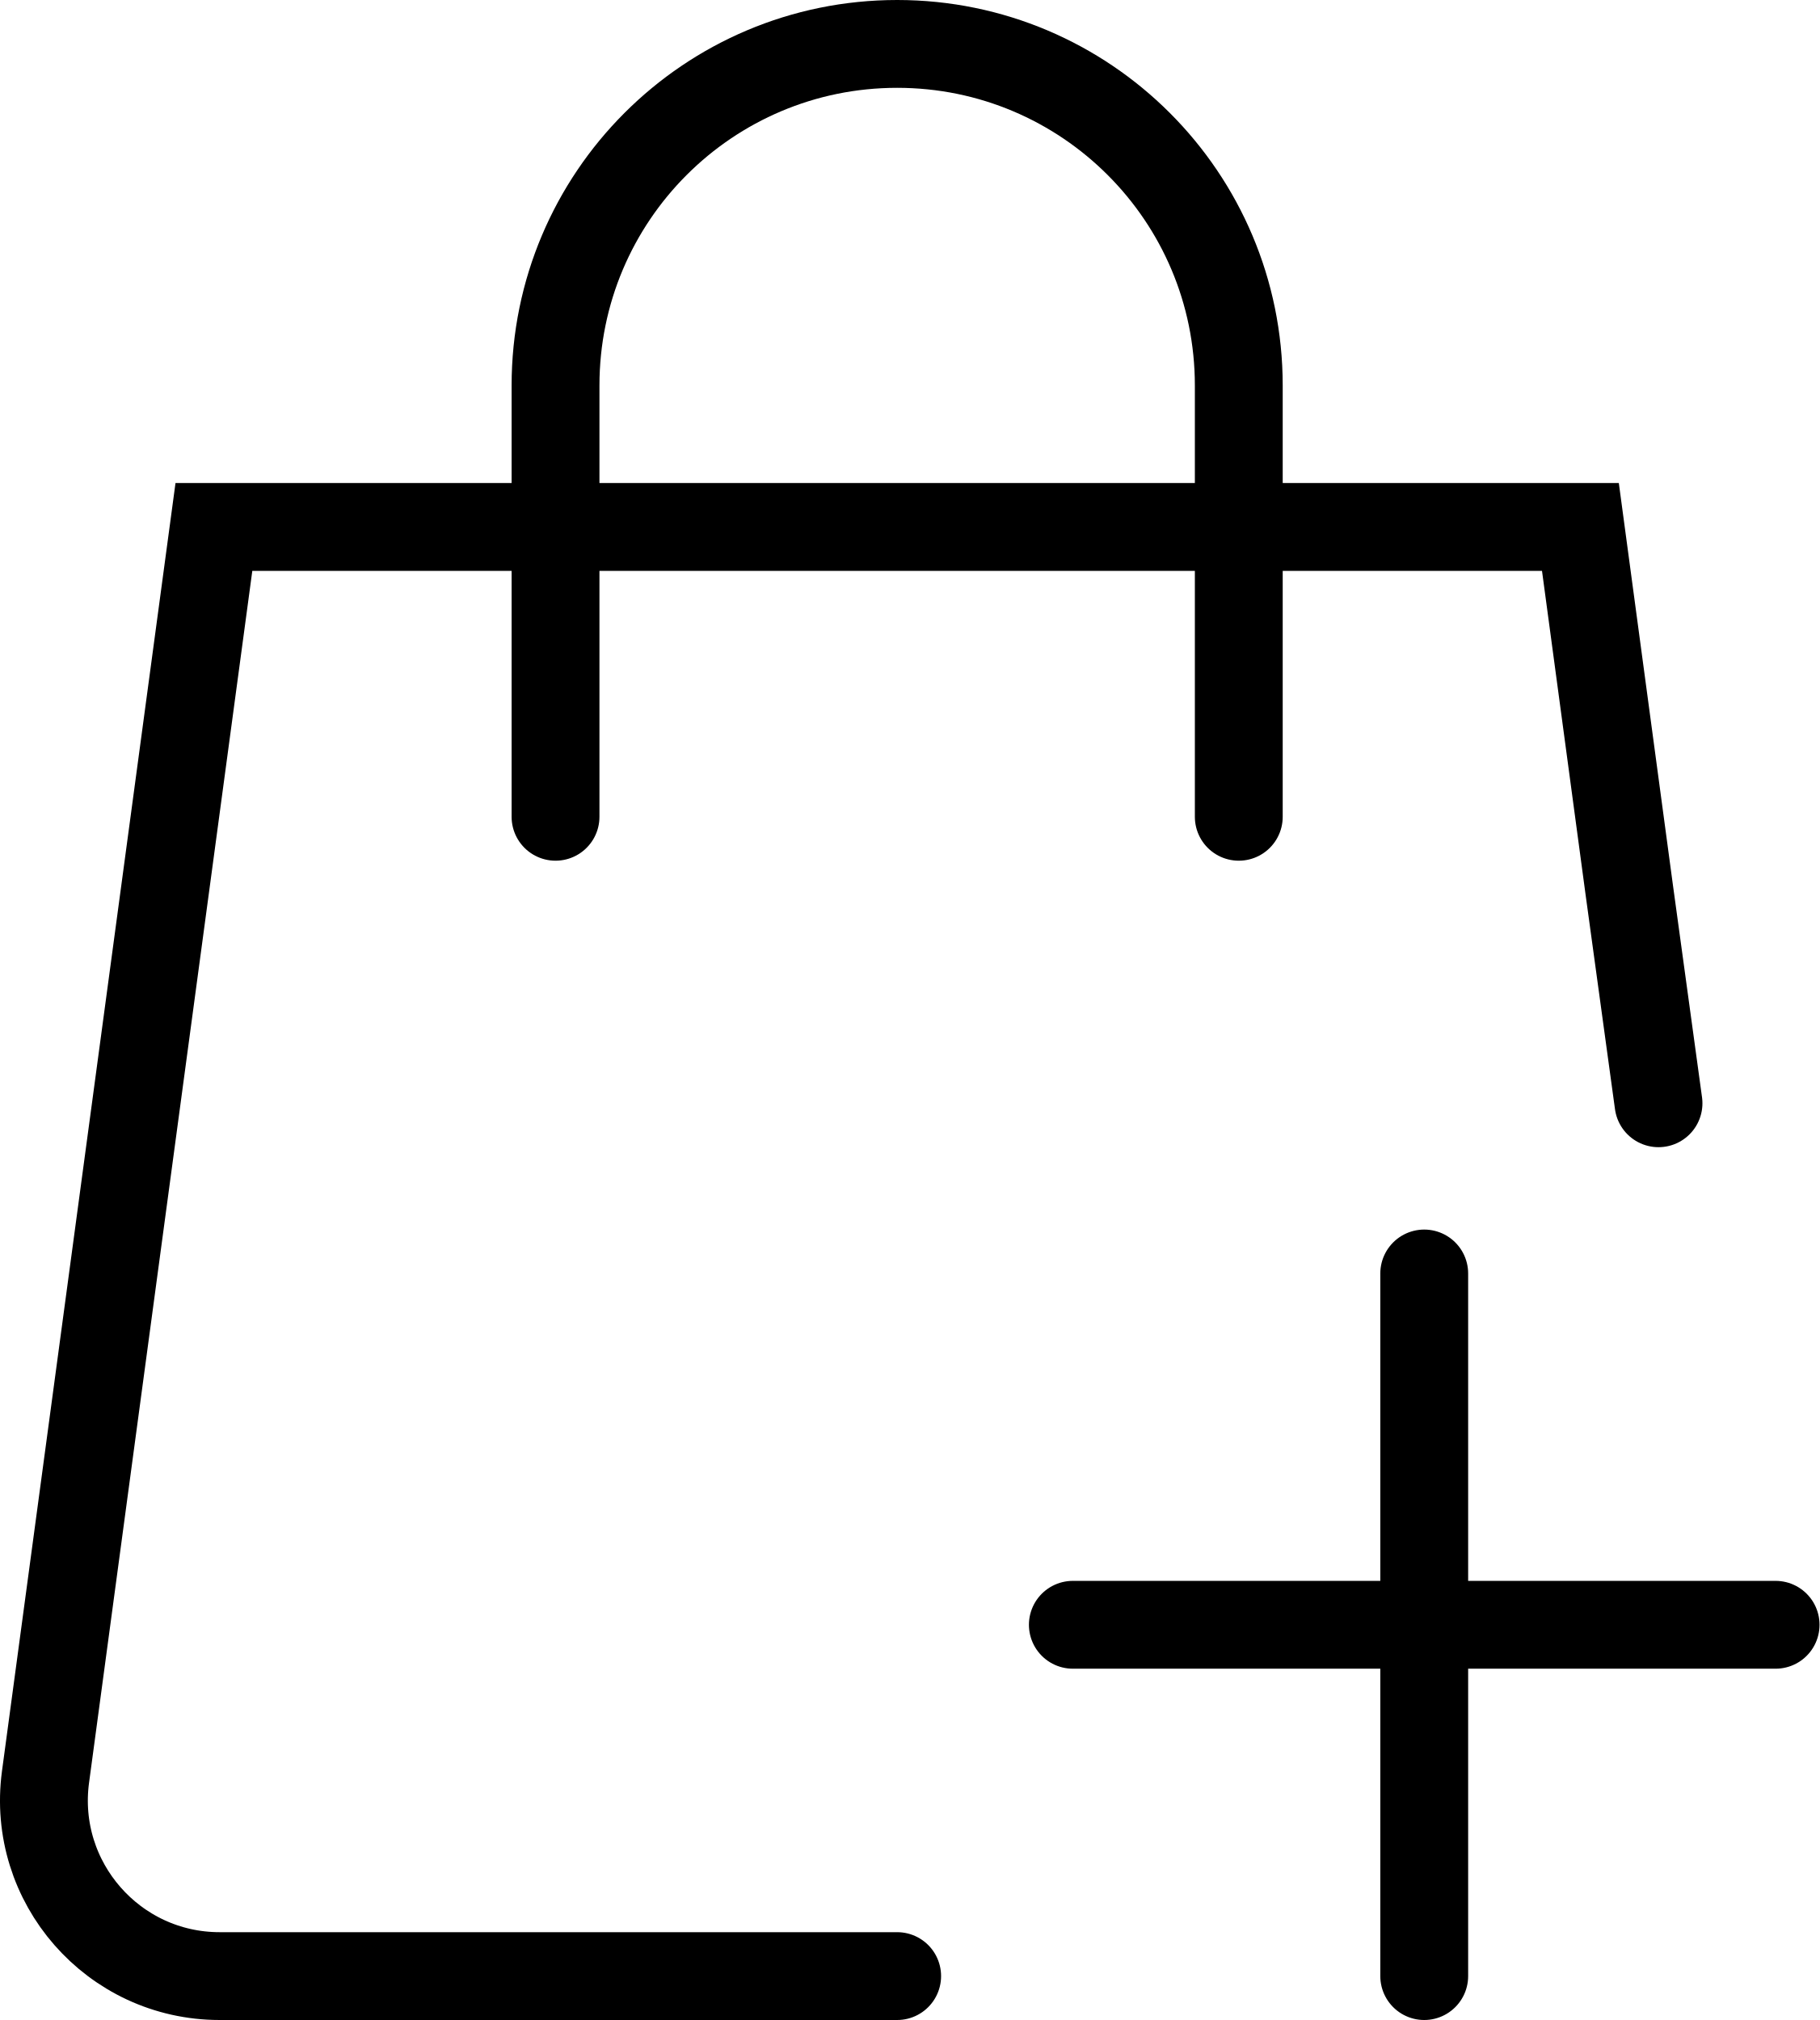
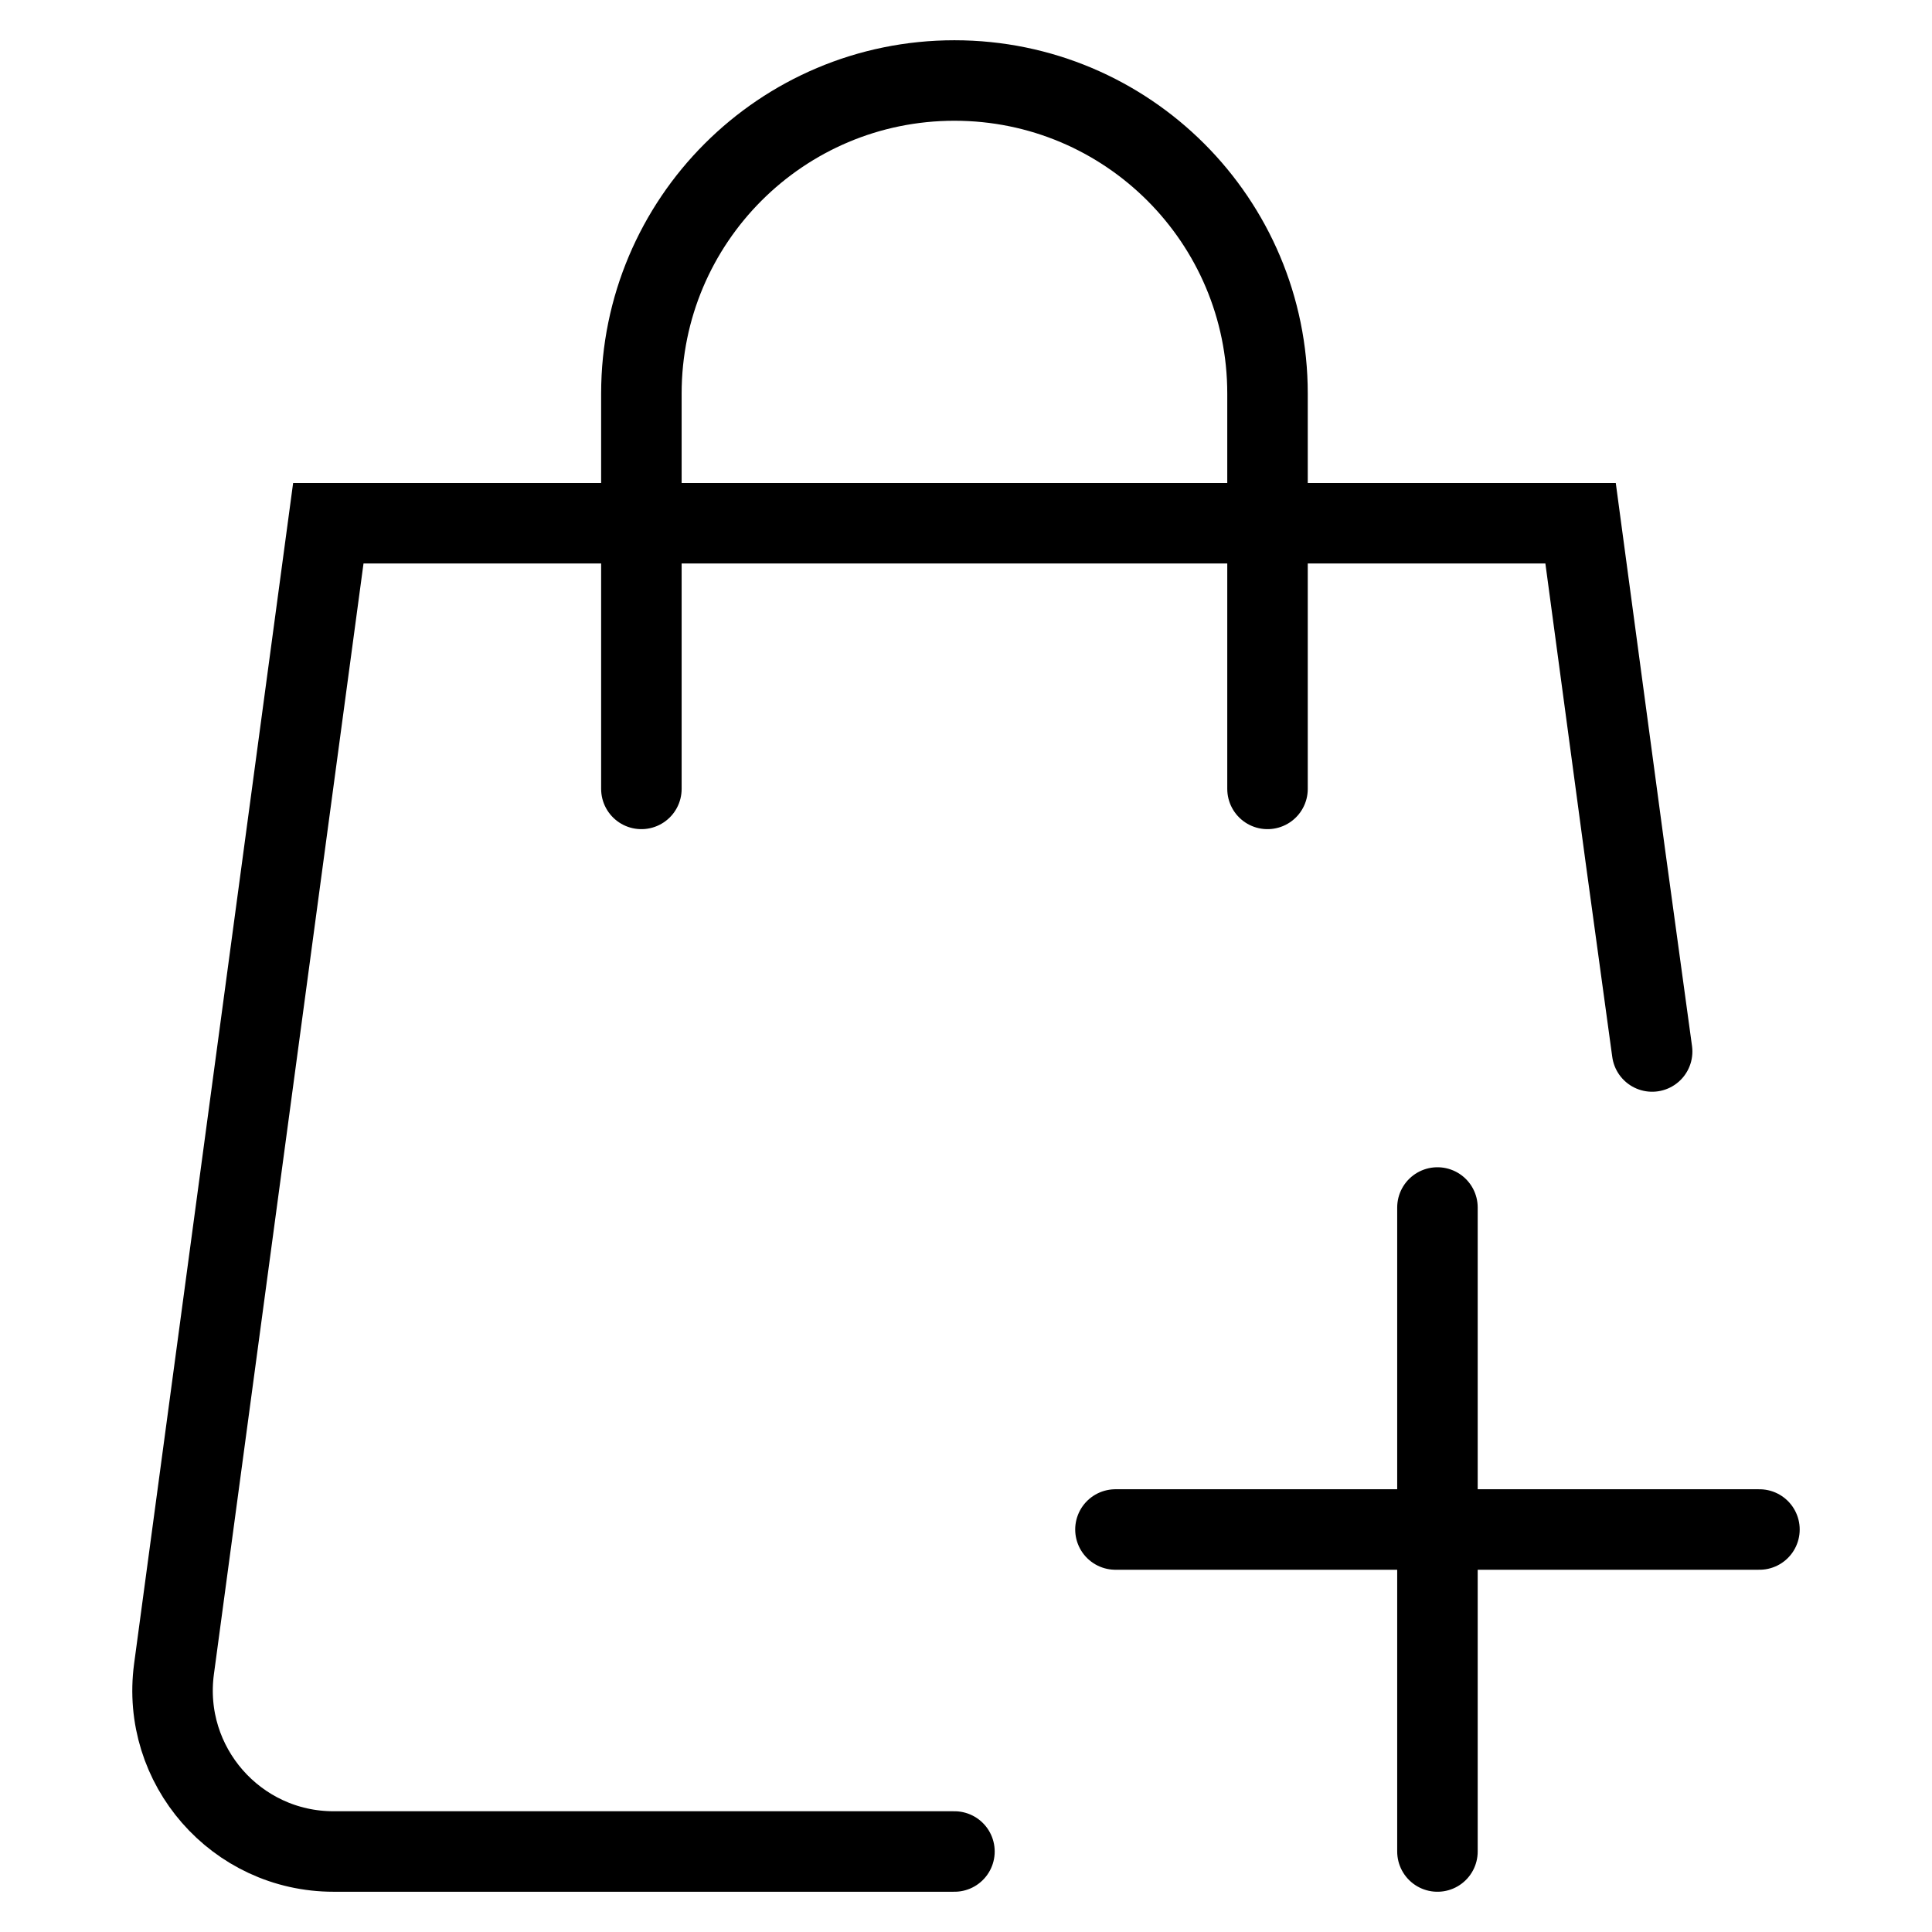
- <svg xmlns="http://www.w3.org/2000/svg" overflow="visible" style="display: block;" width="20.713" height="23" viewBox="0 0 20.713 23" fill="none">
-   <g id="Group 280">
-     <path id="Vector" d="M14.102 6H17.991L18.546 10.125L18.88 12.562M14.102 6H6.324M14.102 6V9.3M14.102 6V4.389C14.102 2.241 12.361 0.5 10.213 0.5C8.065 0.5 6.324 2.241 6.324 4.389V6M6.324 6H2.435L0.518 20.233C0.357 21.433 1.29 22.5 2.5 22.5H10.213M6.324 6V9.3M16.213 14.5L16.213 18.5M16.213 18.5L16.213 22.5M16.213 18.5H20.213M16.213 18.5H12.213" stroke="black" stroke-linecap="round" />
+ <svg xmlns="http://www.w3.org/2000/svg" width="24" height="24" viewBox="0 0 24 24" fill="none">
+   <g transform="translate(1.6435 0.5)">
+     <g id="Group 280">
+       <path id="Vector" d="M14.102 6H17.991L18.546 10.125L18.88 12.562M14.102 6H6.324M14.102 6V9.3M14.102 6V4.389C14.102 2.241 12.361 0.5 10.213 0.5C8.065 0.5 6.324 2.241 6.324 4.389V6M6.324 6H2.435L0.518 20.233C0.357 21.433 1.29 22.5 2.5 22.5H10.213M6.324 6V9.3M16.213 14.5L16.213 18.5M16.213 18.5L16.213 22.5M16.213 18.5H20.213M16.213 18.5H12.213" stroke="black" stroke-linecap="round" stroke-width="1" vector-effect="non-scaling-stroke" />
+     </g>
  </g>
</svg>
